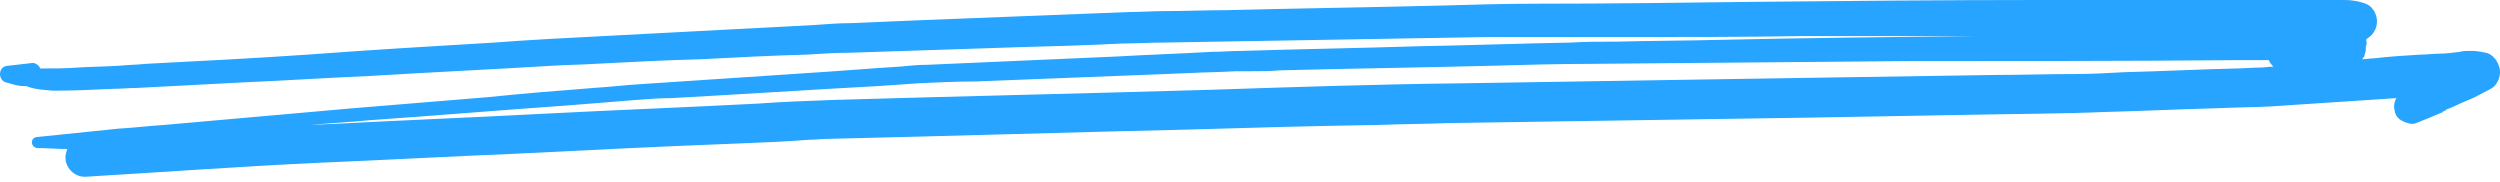
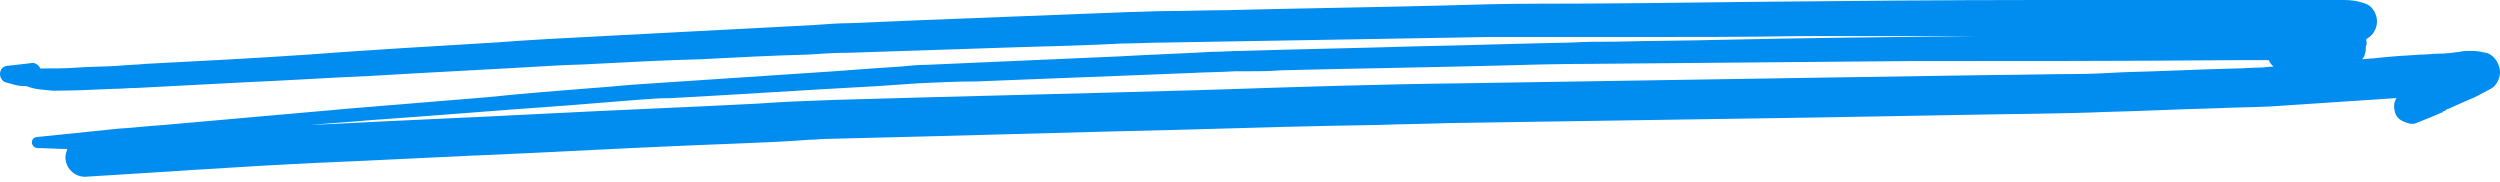
<svg xmlns="http://www.w3.org/2000/svg" width="455" height="33" viewBox="0 0 455 33" fill="none">
-   <path d="M9.702 16.507C13.265 16.507 16.997 16.339 20.559 16.17C22.086 16.17 23.443 16.002 24.97 16.002C31.416 15.665 37.862 15.328 44.308 14.991C52.111 14.654 59.745 14.149 67.549 13.812C78.575 13.138 89.601 12.633 100.628 11.959C103.172 11.791 105.717 11.791 108.261 11.622C114.708 11.285 121.154 10.949 127.6 10.78C134.046 10.443 140.493 10.106 146.939 9.938C149.483 9.769 152.028 9.601 154.572 9.601C164.751 9.264 175.099 8.927 185.277 8.59C191.553 8.422 197.83 8.254 204.276 7.917C206.821 7.917 209.196 7.748 211.74 7.748C221.579 7.58 231.588 7.411 241.427 7.243C251.266 7.074 260.935 6.906 270.774 6.738C273.318 6.738 275.863 6.738 278.577 6.738C285.023 6.738 291.3 6.738 297.746 6.738C307.755 6.738 317.594 6.738 327.602 6.569C330.826 6.569 334.049 6.569 337.272 6.569C344.057 6.569 350.843 6.569 357.628 6.569C358.137 6.569 358.816 6.569 359.325 6.569C344.057 6.738 328.62 6.906 313.353 7.243C306.907 7.411 300.63 7.411 294.184 7.58C291.47 7.58 288.586 7.58 285.872 7.748C276.542 7.917 267.381 8.254 258.051 8.422C247.364 8.759 236.677 8.927 225.99 9.264C224.124 9.264 222.427 9.433 220.561 9.433C214.794 9.769 209.196 9.938 203.428 10.275C191.893 10.78 180.357 11.285 168.822 11.791C167.126 11.791 165.429 11.959 163.733 12.128C158.135 12.464 152.367 12.97 146.769 13.307C136.591 13.98 126.582 14.654 116.404 15.328C113.69 15.496 110.806 15.833 108.092 16.002C101.646 16.507 95.199 17.012 88.753 17.686C80.611 18.36 72.298 19.034 64.156 19.707C52.79 20.718 41.255 21.729 29.889 22.739C27.175 22.908 24.461 23.245 21.577 23.413C16.657 23.918 11.738 24.424 6.818 24.929C6.309 24.929 5.801 25.266 5.801 25.94C5.801 26.445 6.309 26.95 6.818 26.95C8.684 26.95 10.381 27.119 12.247 27.119C12.077 27.624 11.908 28.129 11.908 28.635C11.908 30.488 13.434 32.172 15.47 32.172C29.55 31.33 43.46 30.319 57.54 29.645C69.754 29.14 81.968 28.466 94.182 27.961C107.583 27.287 121.154 26.613 134.555 26.108C138.796 25.94 143.037 25.771 147.278 25.434C148.465 25.434 149.653 25.266 151.01 25.266C172.724 24.761 194.437 24.087 216.151 23.581C227.686 23.245 239.391 22.908 250.926 22.739C255.167 22.571 259.239 22.571 263.48 22.402C285.702 22.066 307.924 21.729 330.147 21.392C339.647 21.223 349.146 21.055 358.646 20.887C366.789 20.718 374.931 20.718 383.074 20.381C389.859 20.213 396.475 19.876 403.261 19.707C406.653 19.539 410.046 19.539 413.269 19.37C420.903 18.865 428.537 18.36 436.17 17.855C435.661 18.528 435.661 19.539 435.831 20.213C436.001 21.055 436.51 21.729 437.358 22.066C438.036 22.402 439.054 22.739 439.733 22.402C441.429 21.729 443.125 21.055 444.652 20.381C444.652 20.381 444.652 20.381 444.482 20.381C444.652 20.381 444.652 20.213 444.822 20.213C444.991 20.213 445.161 20.044 445.161 20.044H444.991C445.84 19.707 446.688 19.37 447.706 18.865C448.554 18.528 449.572 18.023 450.42 17.686C451.438 17.181 452.286 16.675 453.304 16.17C454.321 15.665 455 14.317 455 13.138C455 12.464 454.83 11.959 454.491 11.286C454.152 10.612 453.304 9.77 452.455 9.601C451.607 9.433 450.759 9.264 449.911 9.264C449.741 9.264 449.572 9.264 449.402 9.264C448.893 9.264 448.215 9.264 447.706 9.433C446.349 9.601 445.161 9.769 443.804 9.769C442.786 9.769 441.768 9.938 440.581 9.938C437.697 10.106 434.983 10.275 432.099 10.612C431.42 10.612 430.572 10.78 429.894 10.78C430.233 10.443 430.403 10.106 430.403 9.769C430.572 9.433 430.572 9.096 430.572 8.759C430.572 8.59 430.572 8.254 430.742 8.085C430.742 7.748 430.742 7.411 430.572 7.243C430.572 7.243 430.742 7.243 430.742 7.074C431.251 6.738 431.76 6.401 432.099 5.727C432.438 5.222 432.608 4.548 432.608 3.874C432.608 3.2 432.438 2.695 432.099 2.021C431.929 1.853 431.76 1.516 431.59 1.348C431.081 0.842 430.572 0.674 430.063 0.505C429.045 0.168 427.858 0 426.671 0C425.653 0 424.805 0 423.787 0C422.43 0 421.073 0 419.715 0C417.849 0 415.814 0 413.948 0C408.859 0 403.77 0 398.68 0C393.931 0 389.011 0 384.261 0C379.851 0 375.61 0 371.199 0C353.727 0 336.424 0.168 318.951 0.337C305.889 0.505 292.827 0.674 279.765 0.674C273.997 0.674 268.06 0.842 262.292 1.011C249.23 1.348 236.168 1.516 223.106 1.853C219.374 1.853 215.642 2.021 211.91 2.021C209.705 2.021 207.669 2.19 205.464 2.19C192.571 2.695 179.679 3.2 166.786 3.706C162.885 3.874 158.983 4.043 154.912 4.211C152.706 4.211 150.501 4.379 148.296 4.548C135.403 5.222 122.681 5.895 109.788 6.569C103.172 6.906 96.556 7.243 89.941 7.748C78.575 8.422 67.209 9.096 56.013 9.938C46.174 10.612 36.335 11.117 26.496 11.622C24.97 11.791 23.443 11.791 21.746 11.959C19.202 12.128 16.657 12.128 14.113 12.296C11.908 12.464 9.702 12.464 7.327 12.464C7.158 11.959 6.479 11.454 5.97 11.454C4.443 11.622 3.086 11.791 1.56 11.959C0.881 11.959 0.203 12.296 0.033 13.138C-0.137 13.98 0.372 14.823 1.051 14.991C1.729 15.16 2.238 15.328 2.917 15.496C3.595 15.665 4.104 15.665 4.783 15.665C6.479 16.339 8.006 16.339 9.702 16.507ZM406.653 10.949C408.689 10.949 410.894 10.949 412.93 10.949C413.1 11.454 413.439 11.791 413.778 12.128C412.93 12.128 412.082 12.296 411.403 12.296C409.876 12.296 408.35 12.464 406.823 12.464C400.038 12.633 393.422 12.97 386.636 13.138C383.583 13.307 380.529 13.475 377.476 13.475C372.726 13.475 367.806 13.644 363.057 13.644C352.03 13.812 341.173 13.98 330.147 14.149C308.773 14.486 287.568 14.823 266.194 15.16C250.926 15.328 235.659 15.833 220.392 16.339C197.491 17.012 174.42 17.518 151.519 18.192C146.939 18.36 142.359 18.528 137.778 18.865C124.716 19.539 111.654 20.044 98.592 20.718C85.869 21.392 72.977 21.897 60.254 22.571C59.067 22.571 57.879 22.739 56.692 22.739C60.084 22.402 63.647 22.234 67.04 21.897C79.084 21.055 91.128 20.044 103.172 19.202C107.413 18.865 111.654 18.528 115.725 18.192C117.931 18.023 120.136 17.855 122.172 17.855C134.725 17.181 147.278 16.339 159.831 15.665C162.206 15.496 164.751 15.328 167.126 15.16C170.688 14.991 174.25 14.823 177.643 14.823C190.536 14.317 203.428 13.812 216.32 13.307C219.204 13.138 222.088 13.138 224.802 12.97C225.481 12.97 226.329 12.97 227.008 12.97C229.043 12.97 231.079 12.97 232.945 12.801C245.837 12.464 258.899 12.296 271.792 11.959C277.729 11.791 283.666 11.622 289.604 11.622C308.773 11.454 328.111 11.285 347.28 11.117C367.467 11.117 387.145 11.117 406.653 10.949Z" fill="#26A4FF" />
+   <path d="M9.702 16.507C13.265 16.507 16.997 16.339 20.559 16.17C22.086 16.17 23.443 16.002 24.97 16.002C31.416 15.665 37.862 15.328 44.308 14.991C52.111 14.654 59.745 14.149 67.549 13.812C78.575 13.138 89.601 12.633 100.628 11.959C103.172 11.791 105.717 11.791 108.261 11.622C114.708 11.285 121.154 10.949 127.6 10.78C134.046 10.443 140.493 10.106 146.939 9.938C149.483 9.769 152.028 9.601 154.572 9.601C164.751 9.264 175.099 8.927 185.277 8.59C191.553 8.422 197.83 8.254 204.276 7.917C206.821 7.917 209.196 7.748 211.74 7.748C221.579 7.58 231.588 7.411 241.427 7.243C251.266 7.074 260.935 6.906 270.774 6.738C273.318 6.738 275.863 6.738 278.577 6.738C285.023 6.738 291.3 6.738 297.746 6.738C307.755 6.738 317.594 6.738 327.602 6.569C330.825 6.569 334.049 6.569 337.272 6.569C344.057 6.569 350.843 6.569 357.628 6.569C358.137 6.569 358.816 6.569 359.325 6.569C344.057 6.738 328.62 6.906 313.353 7.243C306.907 7.411 300.63 7.411 294.184 7.58C291.47 7.58 288.586 7.58 285.872 7.748C276.542 7.917 267.381 8.254 258.051 8.422C247.364 8.759 236.677 8.927 225.99 9.264C224.124 9.264 222.427 9.433 220.561 9.433C214.794 9.769 209.196 9.938 203.428 10.275C191.893 10.78 180.357 11.285 168.822 11.791C167.126 11.791 165.429 11.959 163.733 12.128C158.135 12.464 152.367 12.97 146.769 13.307C136.591 13.98 126.582 14.654 116.404 15.328C113.69 15.496 110.806 15.833 108.092 16.002C101.646 16.507 95.199 17.012 88.753 17.686C80.611 18.36 72.298 19.034 64.156 19.707C52.79 20.718 41.255 21.729 29.889 22.739C27.175 22.908 24.461 23.245 21.577 23.413C16.657 23.918 11.738 24.424 6.818 24.929C6.309 24.929 5.801 25.266 5.801 25.94C5.801 26.445 6.309 26.95 6.818 26.95C8.684 26.95 10.381 27.119 12.247 27.119C12.077 27.624 11.908 28.129 11.908 28.635C11.908 30.488 13.434 32.172 15.47 32.172C29.55 31.33 43.46 30.319 57.54 29.645C69.754 29.14 81.968 28.466 94.182 27.961C107.583 27.287 121.154 26.613 134.555 26.108C138.796 25.94 143.037 25.771 147.278 25.434C148.465 25.434 149.653 25.266 151.01 25.266C172.724 24.761 194.437 24.087 216.151 23.581C227.686 23.245 239.391 22.908 250.926 22.739C255.167 22.571 259.239 22.571 263.48 22.402C285.702 22.066 307.924 21.729 330.147 21.392C339.647 21.223 349.146 21.055 358.646 20.887C366.789 20.718 374.931 20.718 383.074 20.381C389.859 20.213 396.475 19.876 403.261 19.707C406.653 19.539 410.046 19.539 413.269 19.37C420.903 18.865 428.537 18.36 436.17 17.855C435.661 18.528 435.661 19.539 435.831 20.213C436.001 21.055 436.51 21.729 437.358 22.066C438.036 22.402 439.054 22.739 439.733 22.402C441.429 21.729 443.125 21.055 444.652 20.381C444.652 20.381 444.652 20.381 444.482 20.381C444.652 20.381 444.652 20.213 444.822 20.213C444.991 20.213 445.161 20.044 445.161 20.044H444.991C445.84 19.707 446.688 19.37 447.706 18.865C448.554 18.528 449.572 18.023 450.42 17.686C451.438 17.181 452.286 16.675 453.304 16.17C454.321 15.665 455 14.317 455 13.138C455 12.464 454.83 11.959 454.491 11.286C454.152 10.612 453.304 9.77 452.455 9.601C451.607 9.433 450.759 9.264 449.911 9.264C449.741 9.264 449.572 9.264 449.402 9.264C448.893 9.264 448.215 9.264 447.706 9.433C446.349 9.601 445.161 9.769 443.804 9.769C442.786 9.769 441.768 9.938 440.581 9.938C437.697 10.106 434.983 10.275 432.099 10.612C431.42 10.612 430.572 10.78 429.894 10.78C430.233 10.443 430.403 10.106 430.403 9.769C430.572 9.433 430.572 9.096 430.572 8.759C430.572 8.59 430.572 8.254 430.742 8.085C430.742 7.748 430.742 7.411 430.572 7.243C430.572 7.243 430.742 7.243 430.742 7.074C431.251 6.738 431.76 6.401 432.099 5.727C432.438 5.222 432.608 4.548 432.608 3.874C432.608 3.2 432.438 2.695 432.099 2.021C431.929 1.853 431.76 1.516 431.59 1.348C431.081 0.842 430.572 0.674 430.063 0.505C429.045 0.168 427.858 0 426.671 0C425.653 0 424.805 0 423.787 0C422.43 0 421.073 0 419.715 0C417.849 0 415.814 0 413.948 0C408.859 0 403.77 0 398.68 0C393.931 0 389.011 0 384.261 0C379.851 0 375.61 0 371.199 0C353.727 0 336.424 0.168 318.951 0.337C305.889 0.505 292.827 0.674 279.765 0.674C273.997 0.674 268.06 0.842 262.292 1.011C249.23 1.348 236.168 1.516 223.106 1.853C219.374 1.853 215.642 2.021 211.91 2.021C209.705 2.021 207.669 2.19 205.464 2.19C192.571 2.695 179.679 3.2 166.786 3.706C162.885 3.874 158.983 4.043 154.912 4.211C152.706 4.211 150.501 4.379 148.296 4.548C135.403 5.222 122.681 5.895 109.788 6.569C103.172 6.906 96.556 7.243 89.941 7.748C78.575 8.422 67.209 9.096 56.013 9.938C46.174 10.612 36.335 11.117 26.496 11.622C24.97 11.791 23.443 11.791 21.746 11.959C19.202 12.128 16.657 12.128 14.113 12.296C11.908 12.464 9.702 12.464 7.327 12.464C7.158 11.959 6.479 11.454 5.97 11.454C4.443 11.622 3.086 11.791 1.56 11.959C0.881 11.959 0.203 12.296 0.033 13.138C-0.137 13.98 0.372 14.823 1.051 14.991C1.729 15.16 2.238 15.328 2.917 15.496C3.595 15.665 4.104 15.665 4.783 15.665C6.479 16.339 8.006 16.339 9.702 16.507ZM406.653 10.949C408.689 10.949 410.894 10.949 412.93 10.949C413.1 11.454 413.439 11.791 413.778 12.128C412.93 12.128 412.082 12.296 411.403 12.296C409.876 12.296 408.35 12.464 406.823 12.464C400.038 12.633 393.422 12.97 386.636 13.138C383.583 13.307 380.529 13.475 377.476 13.475C372.726 13.475 367.806 13.644 363.057 13.644C352.03 13.812 341.173 13.98 330.147 14.149C308.773 14.486 287.568 14.823 266.194 15.16C250.926 15.328 235.659 15.833 220.392 16.339C197.491 17.012 174.42 17.518 151.519 18.192C146.939 18.36 142.359 18.528 137.778 18.865C124.716 19.539 111.654 20.044 98.592 20.718C85.869 21.392 72.977 21.897 60.254 22.571C59.067 22.571 57.879 22.739 56.692 22.739C60.084 22.402 63.647 22.234 67.04 21.897C79.084 21.055 91.128 20.044 103.172 19.202C107.413 18.865 111.654 18.528 115.725 18.192C117.931 18.023 120.136 17.855 122.172 17.855C134.725 17.181 147.278 16.339 159.831 15.665C162.206 15.496 164.751 15.328 167.126 15.16C170.688 14.991 174.25 14.823 177.643 14.823C190.536 14.317 203.428 13.812 216.32 13.307C219.204 13.138 222.088 13.138 224.802 12.97C225.481 12.97 226.329 12.97 227.008 12.97C229.043 12.97 231.079 12.97 232.945 12.801C245.837 12.464 258.899 12.296 271.792 11.959C277.729 11.791 283.666 11.622 289.604 11.622C308.773 11.454 328.111 11.285 347.28 11.117C367.467 11.117 387.145 11.117 406.653 10.949Z" fill="#018DF0" />
</svg>
